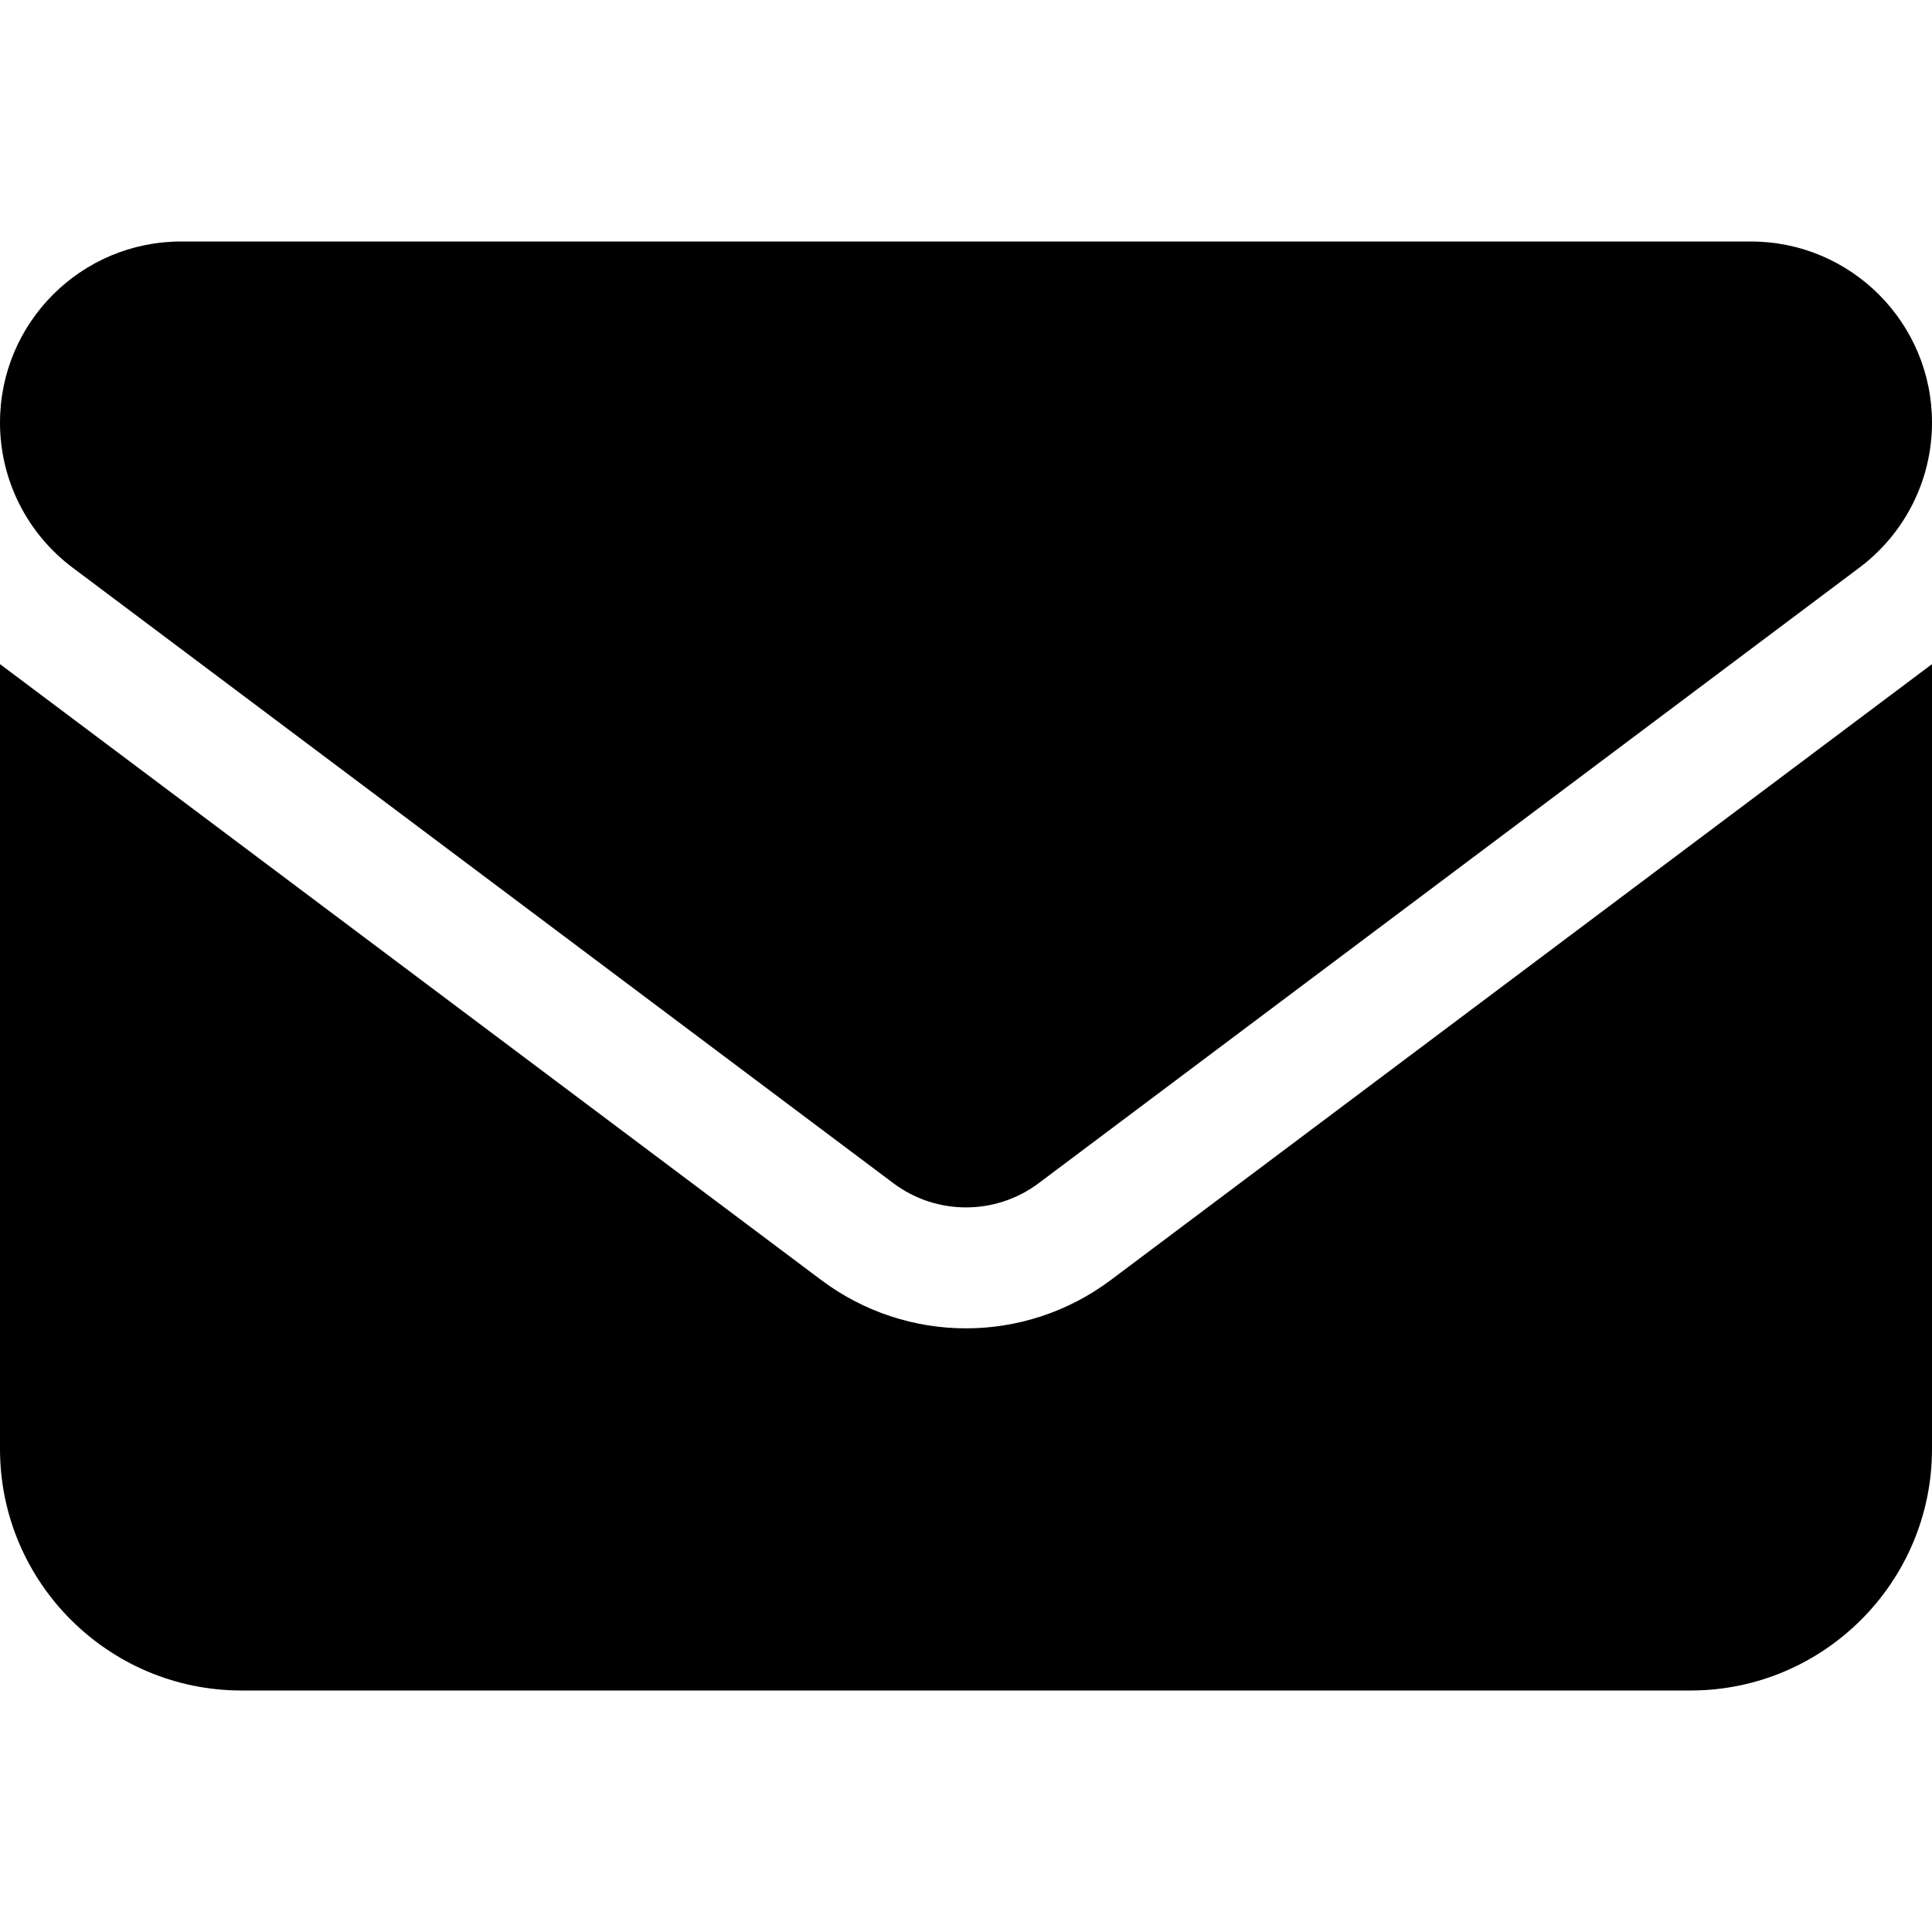
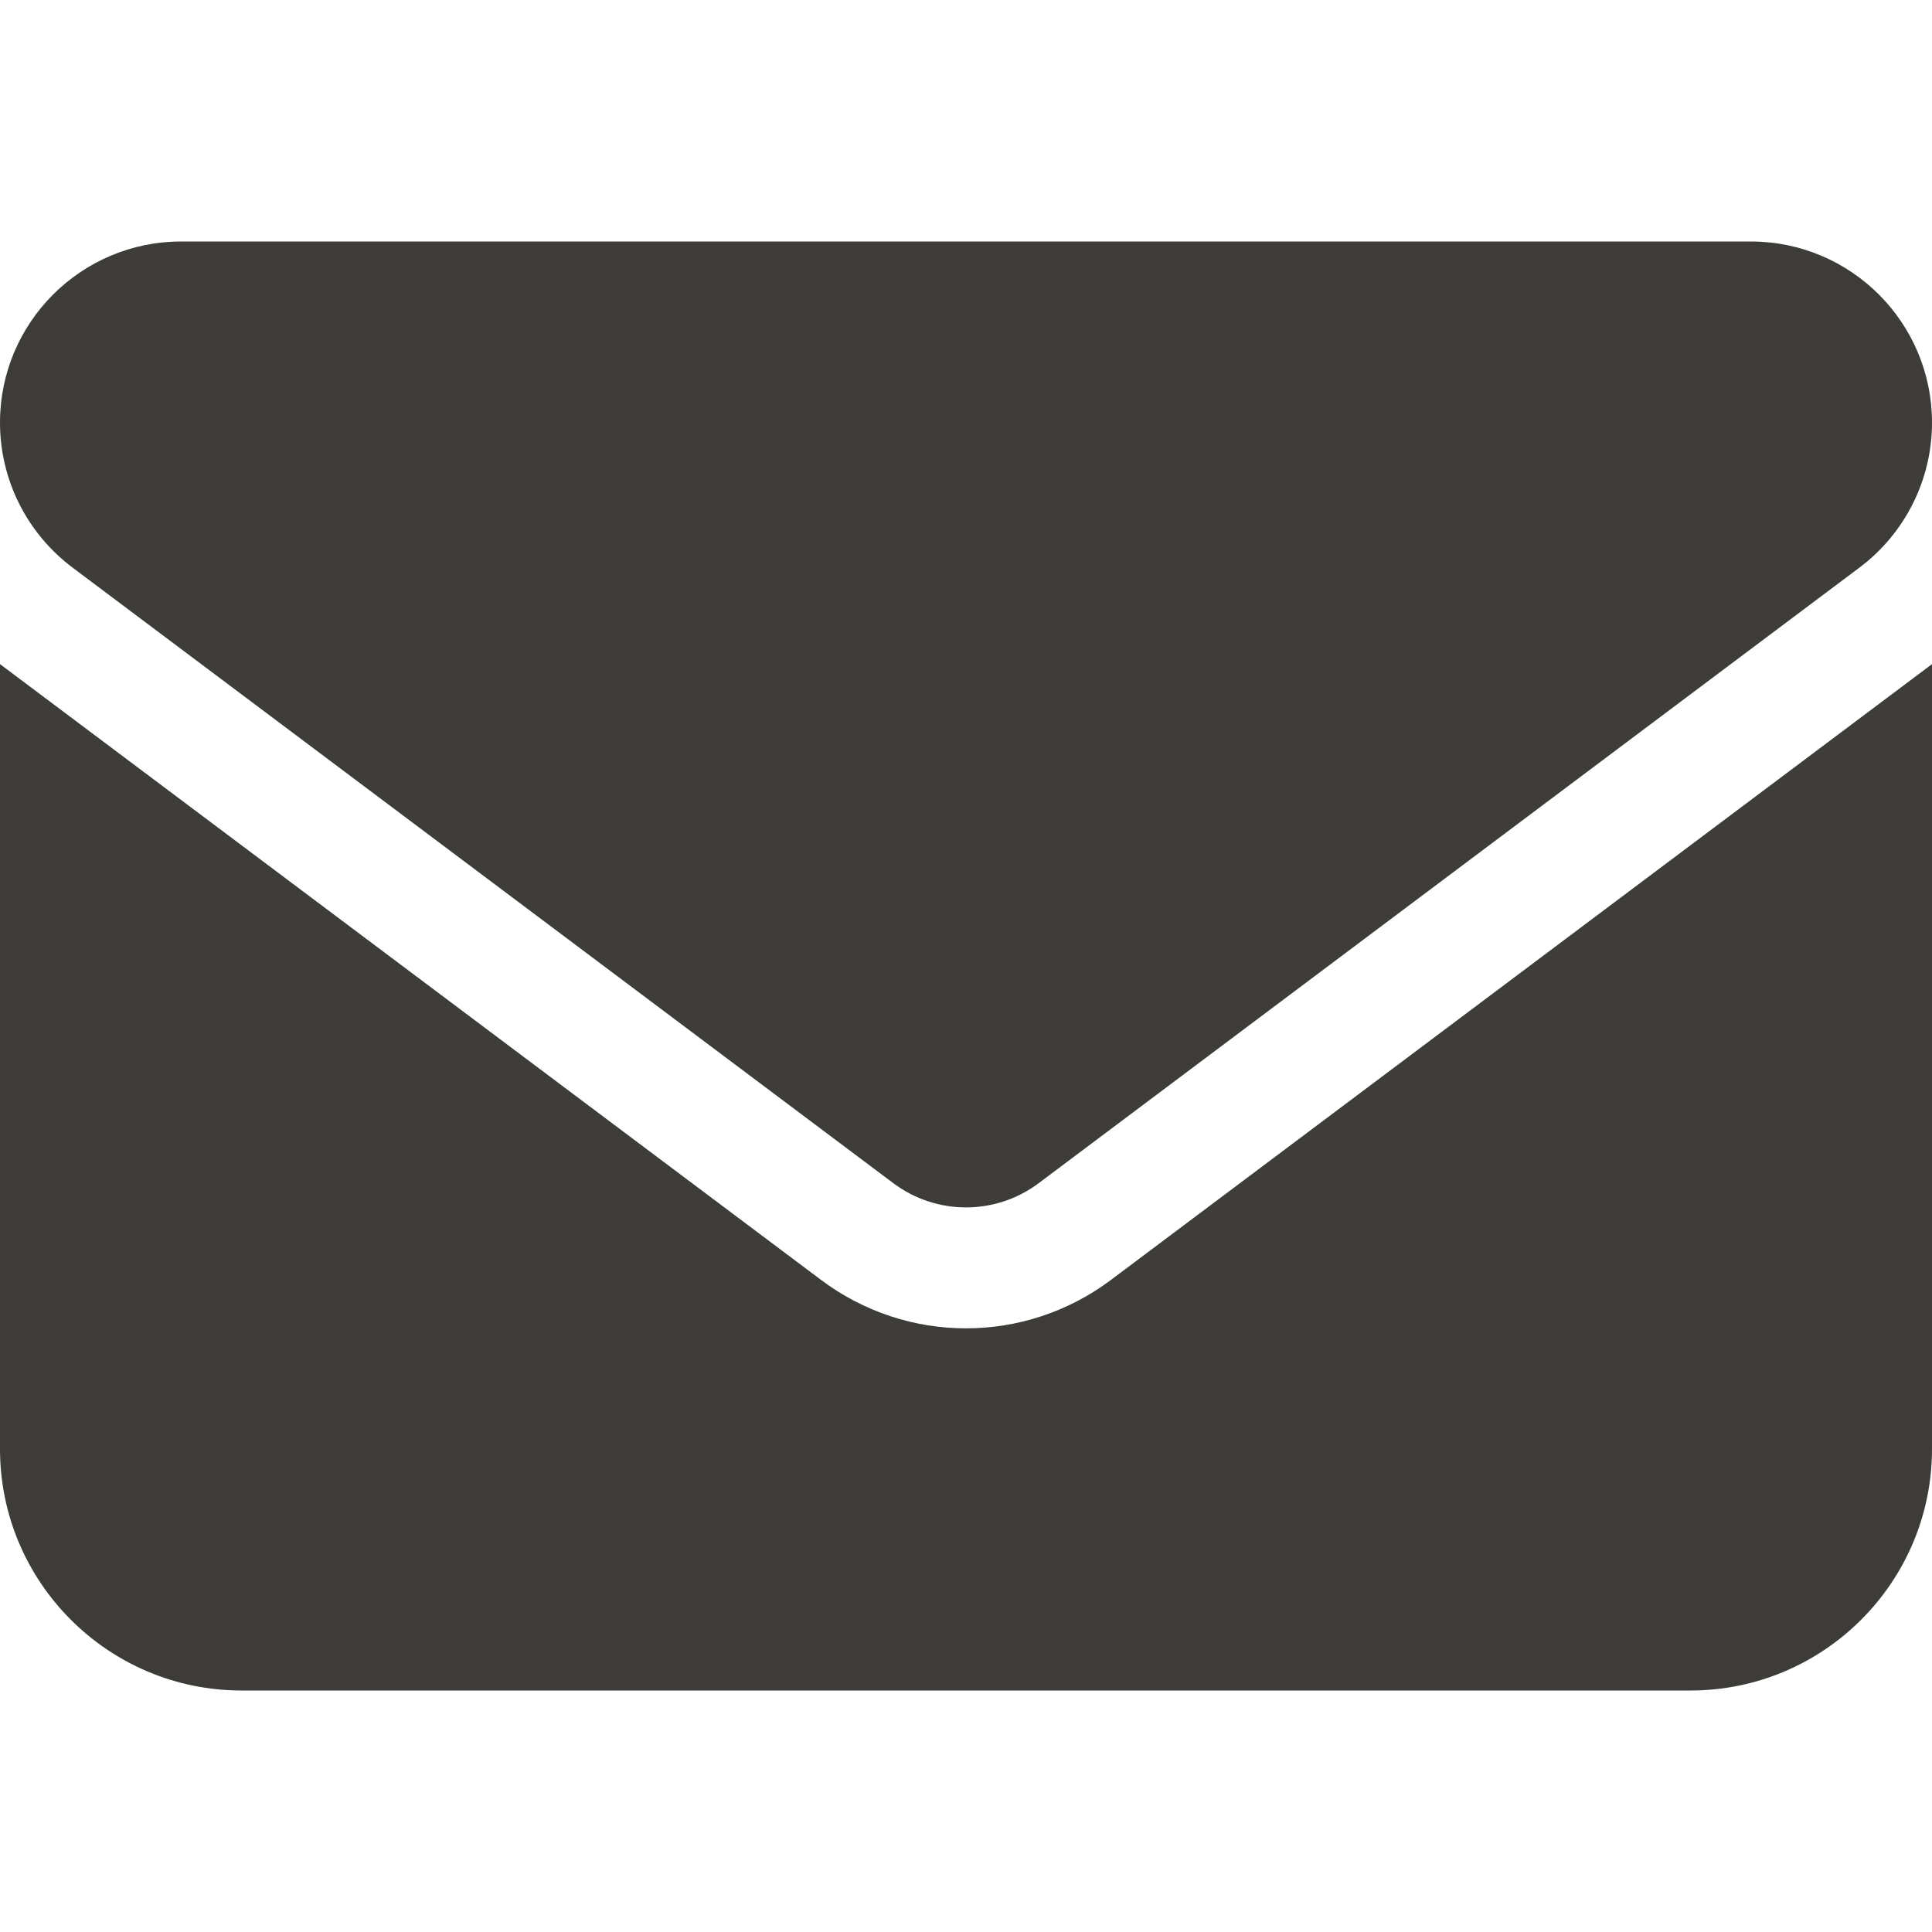
<svg xmlns="http://www.w3.org/2000/svg" viewBox="0 0 512 512">
+   <defs>
+     <style>
+       *{
+         fill: #3e3c38;
+       }
+     </style>
+   </defs>
  <path d="M48 64C21.5 64 0 85.5 0 112c0 15.1 7.1 29.3 19.2 38.4L236.8 313.6c11.4 8.5 27 8.5 38.4 0L492.8 150.4c12.1-9.1 19.2-23.3 19.2-38.4c0-26.5-21.5-48-48-48L48 64zM0 176L0 384c0 35.3 28.7 64 64 64l384 0c35.3 0 64-28.7 64-64l0-208L294.4 339.2c-22.8 17.1-54 17.1-76.8 0L0 176z" />
</svg>
